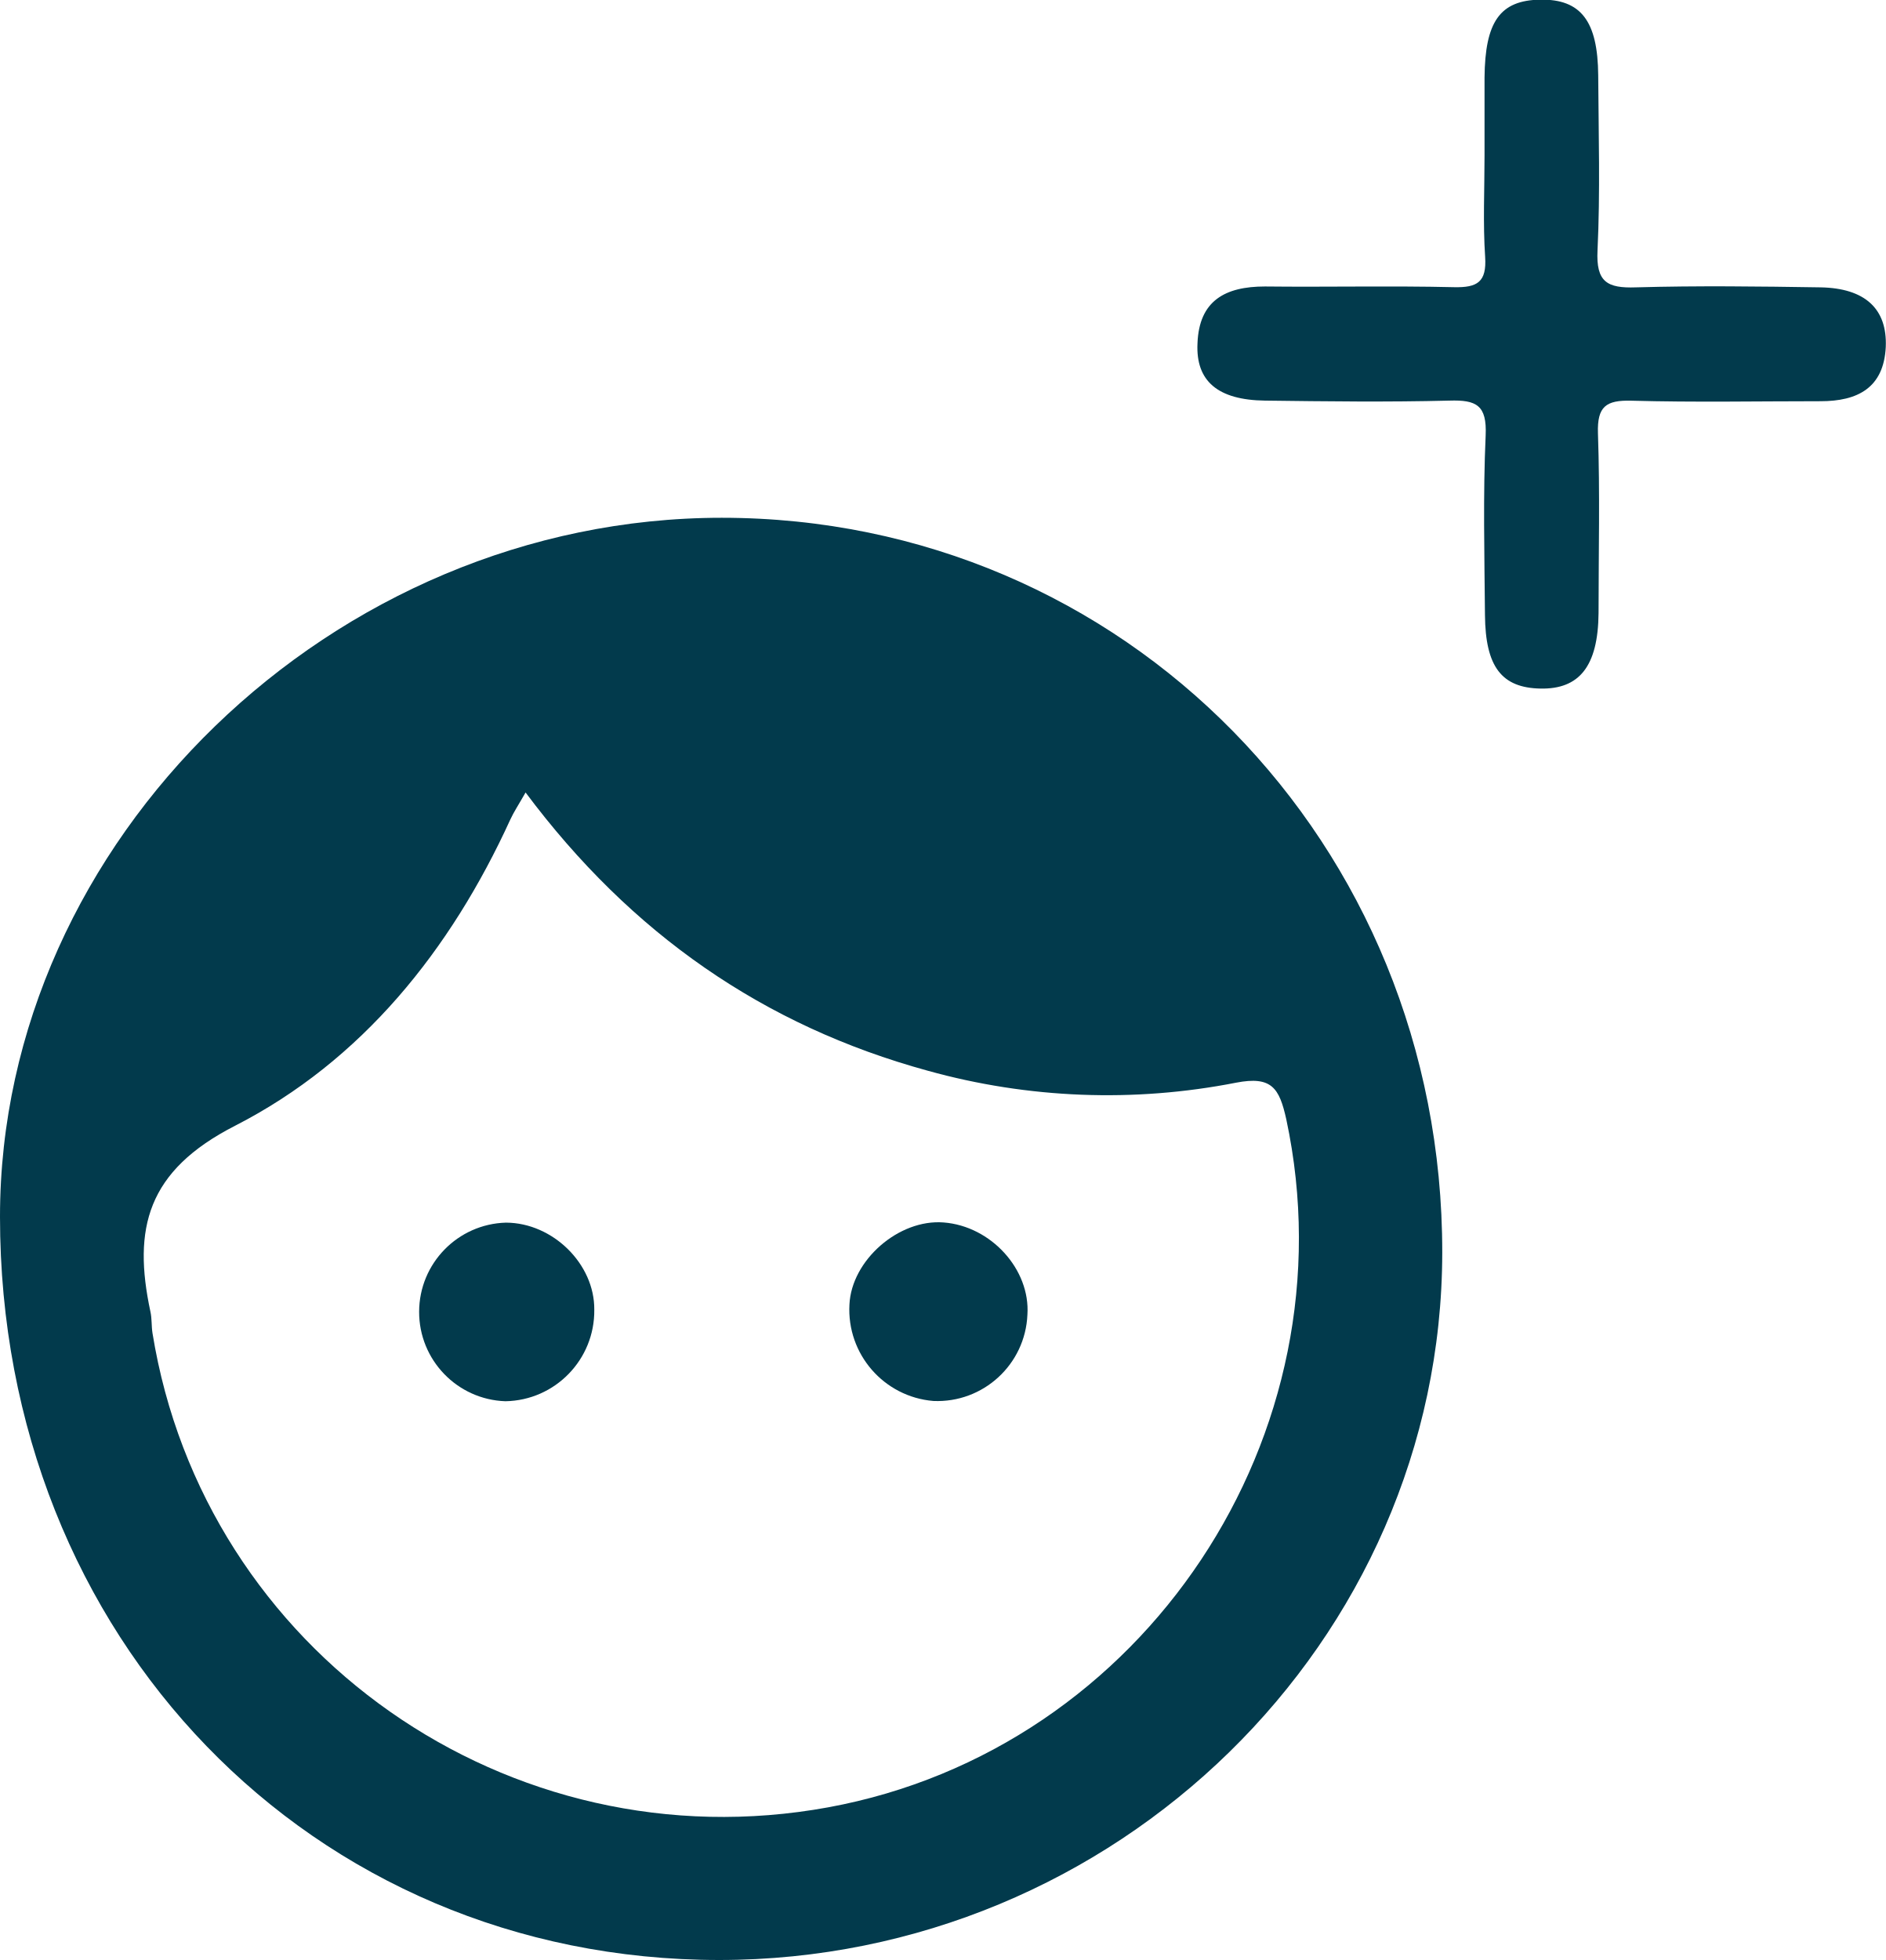
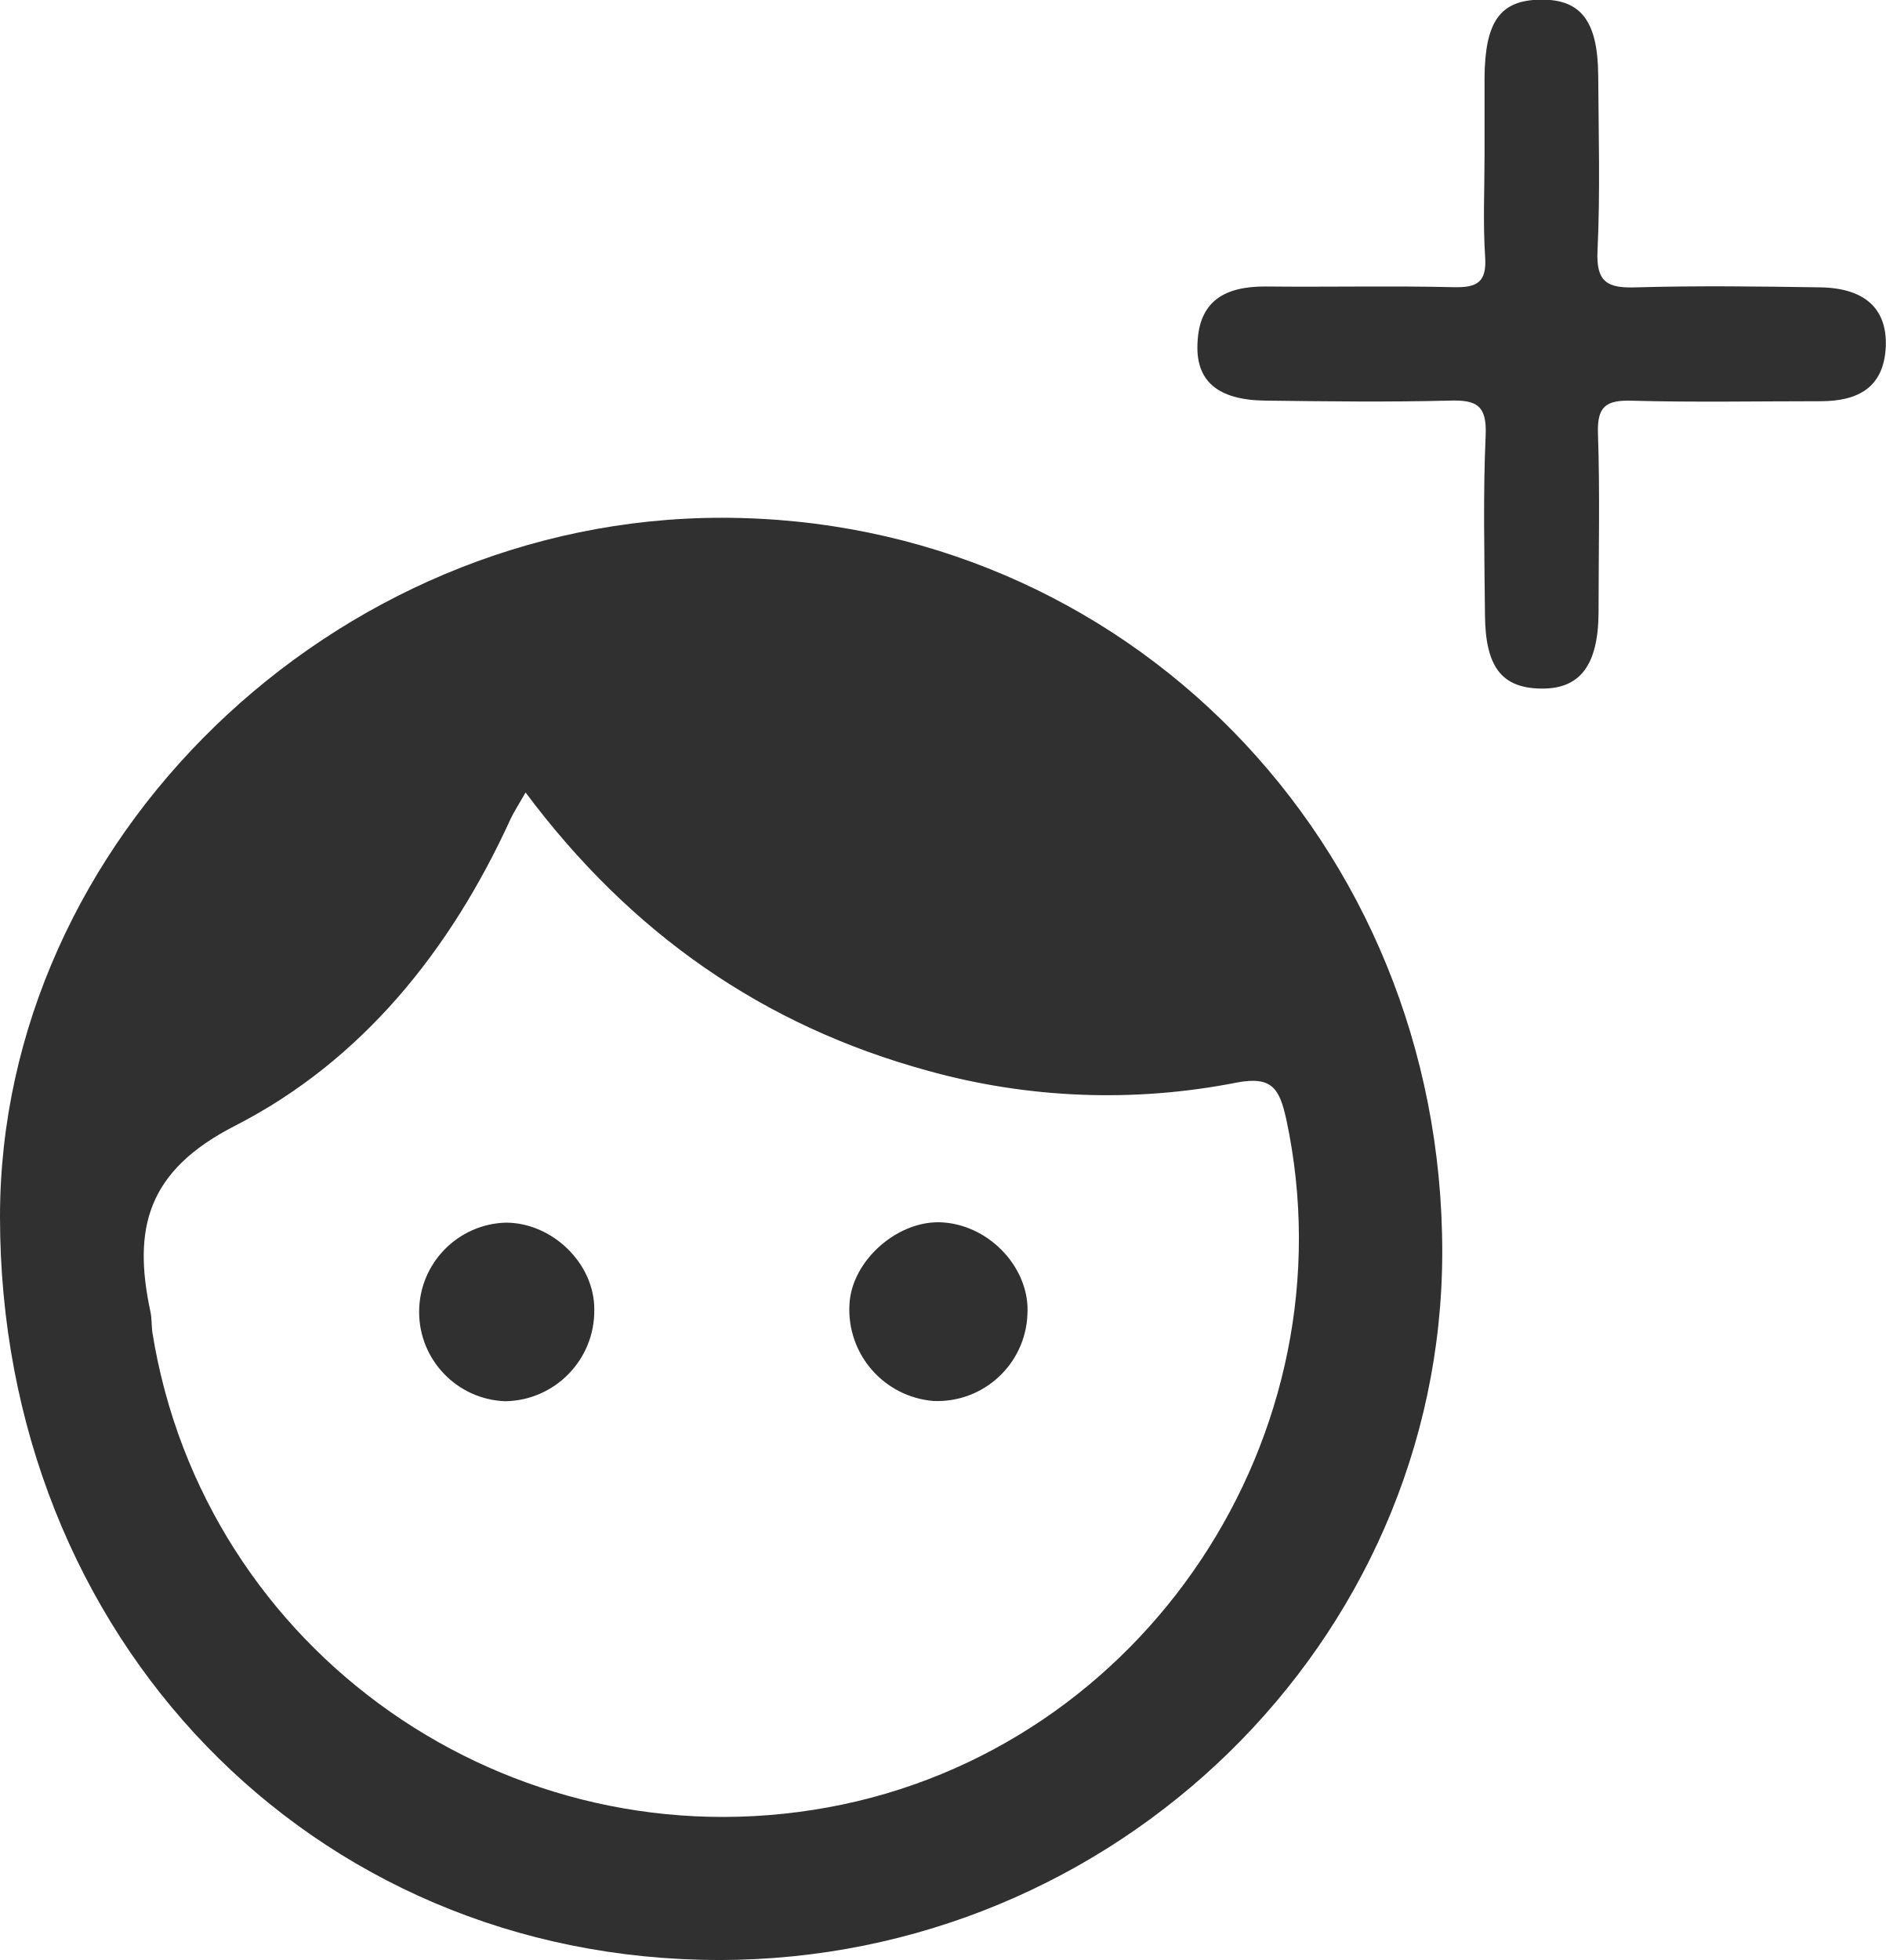
<svg xmlns="http://www.w3.org/2000/svg" viewBox="0 0 217.62 226.18">
  <defs>
-     <style>.cls-1{fill:#023a4c;}</style>
+     <style>.cls-1{fill:#303030;}</style>
  </defs>
  <g id="Layer_2" data-name="Layer 2">
    <g id="Layer_1-2" data-name="Layer 1">
      <path class="cls-1" d="M210.11,33.16c-7.1-.11-14.2-.2-21.29,0-3.33.12-4.62-.62-4.44-4.26.32-6.72.12-13.47.08-20.21-.05-6.27-2-8.8-6.68-8.73s-6.38,2.56-6.44,9c0,3,0,6,0,9,0,3.9-.19,7.81.07,11.69.19,2.9-.9,3.55-3.59,3.49-7.27-.17-14.55,0-21.82-.08-4.58,0-7.61,1.62-7.79,6.57C138,44,140.58,46.16,146,46.23c7.09.09,14.2.18,21.28,0,3.14-.1,4.34.54,4.19,4-.31,6.9-.14,13.82-.08,20.74.05,6,1.94,8.4,6.4,8.49s6.66-2.53,6.71-8.73c0-6.91.17-13.83-.07-20.73-.1-3.1.93-3.84,3.87-3.76,7.27.2,14.54.06,21.82.06,4.27,0,7.3-1.53,7.53-6.27C217.83,35.64,215.26,33.25,210.11,33.16Z" />
      <path class="cls-1" d="M83.3,59.75C38.42,59.75,0,97,0,140.41,0,189,35.94,226.17,83,226.18c45.8,0,83.4-36.77,83.46-81.62C166.51,97.22,129.78,59.76,83.3,59.75ZM95.6,208.56c-36.84,6.75-72.06-17.95-78-54.72-.13-.82-.06-1.68-.24-2.48-2.05-9.58-.41-16.25,9.77-21.45C41.77,122.42,52,109.66,58.9,94.57c.4-.87.94-1.68,1.76-3.12,12.19,16.32,27.5,26.93,46.42,32.11a77.28,77.28,0,0,0,35.58,1.38c4.13-.8,5,.63,5.8,4.23C156.23,165.52,132.09,201.87,95.6,208.56Z" />
      <path class="cls-1" d="M58.4,141.09a10.31,10.31,0,0,0-.07,20.61,10.44,10.44,0,0,0,10.26-10.56C68.64,145.87,63.81,141.11,58.4,141.09Z" />
      <path class="cls-1" d="M108.91,141.07c-5.17-.41-10.63,4.35-10.87,9.47a10.58,10.58,0,0,0,9.69,11.13,10.41,10.41,0,0,0,10.85-9.95C118.93,146.5,114.39,141.49,108.91,141.07Z" />
    </g>
  </g>
</svg>
